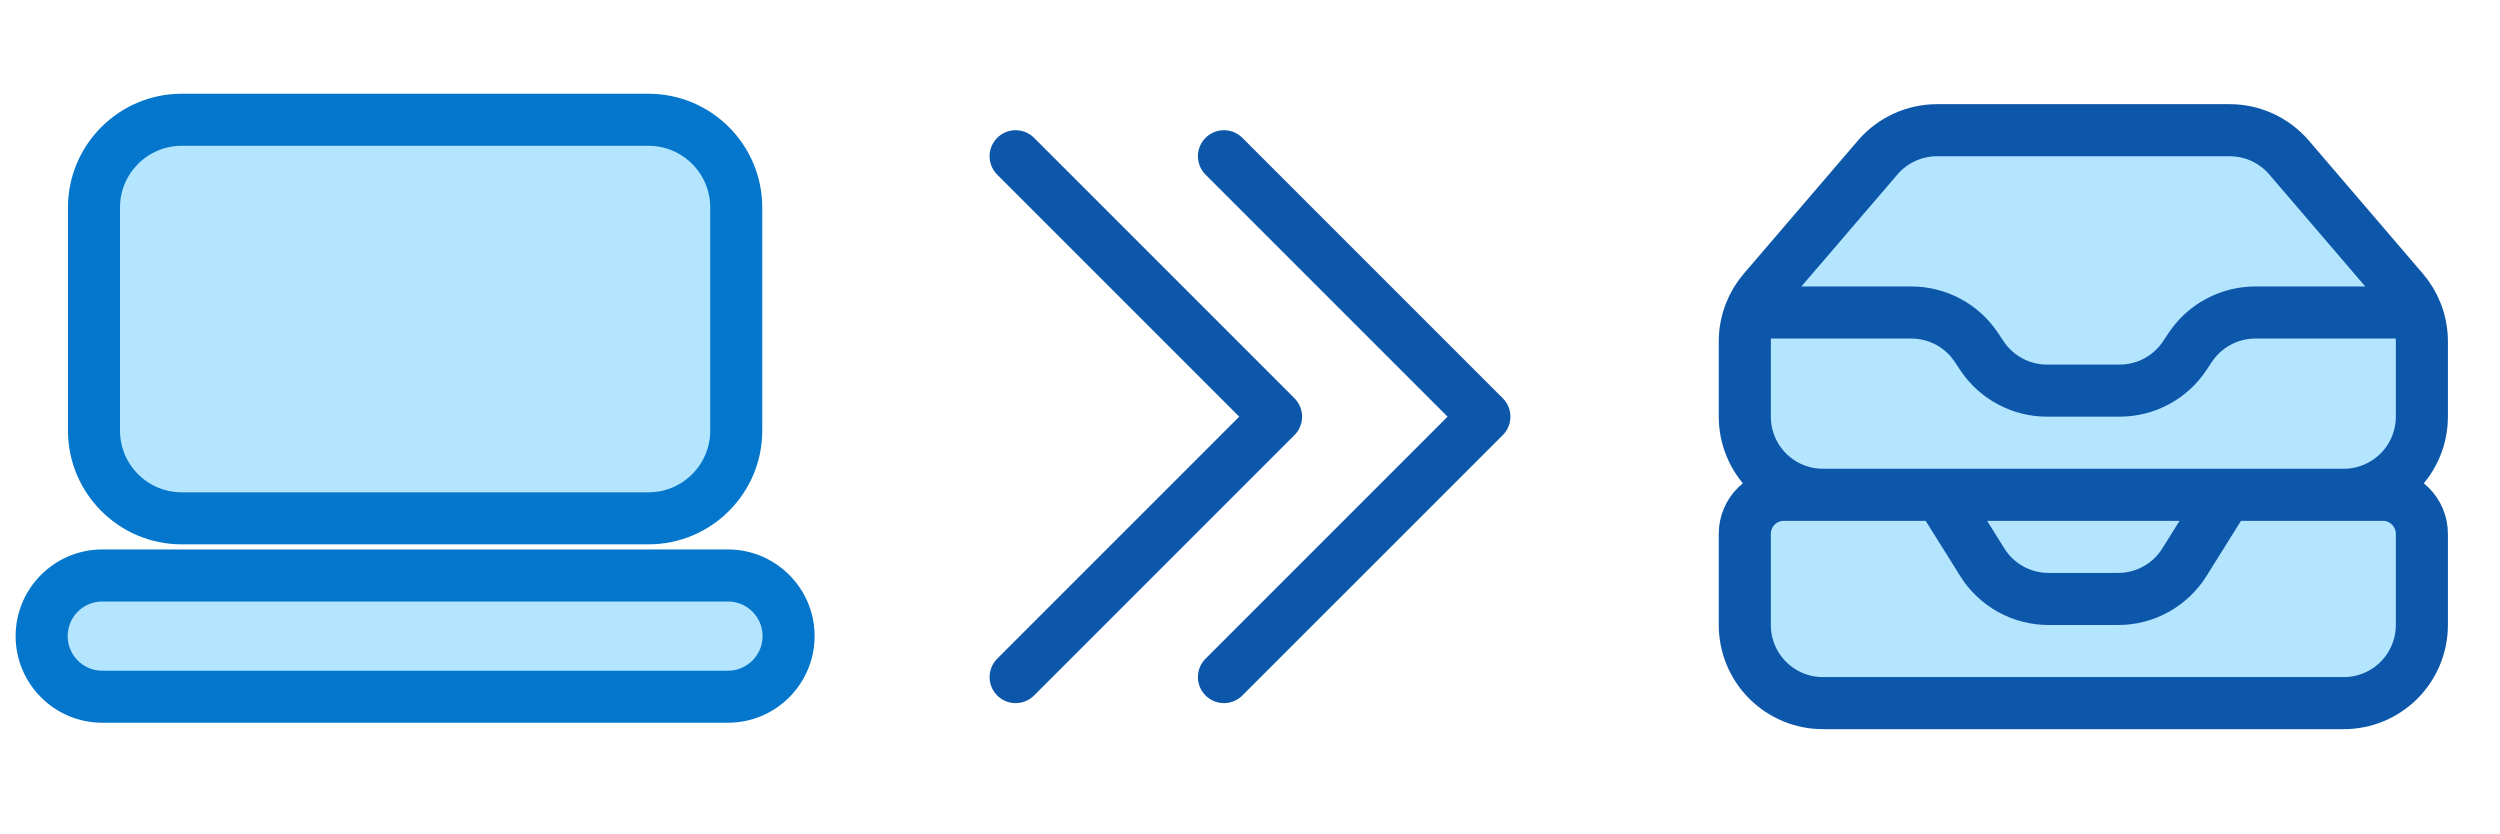
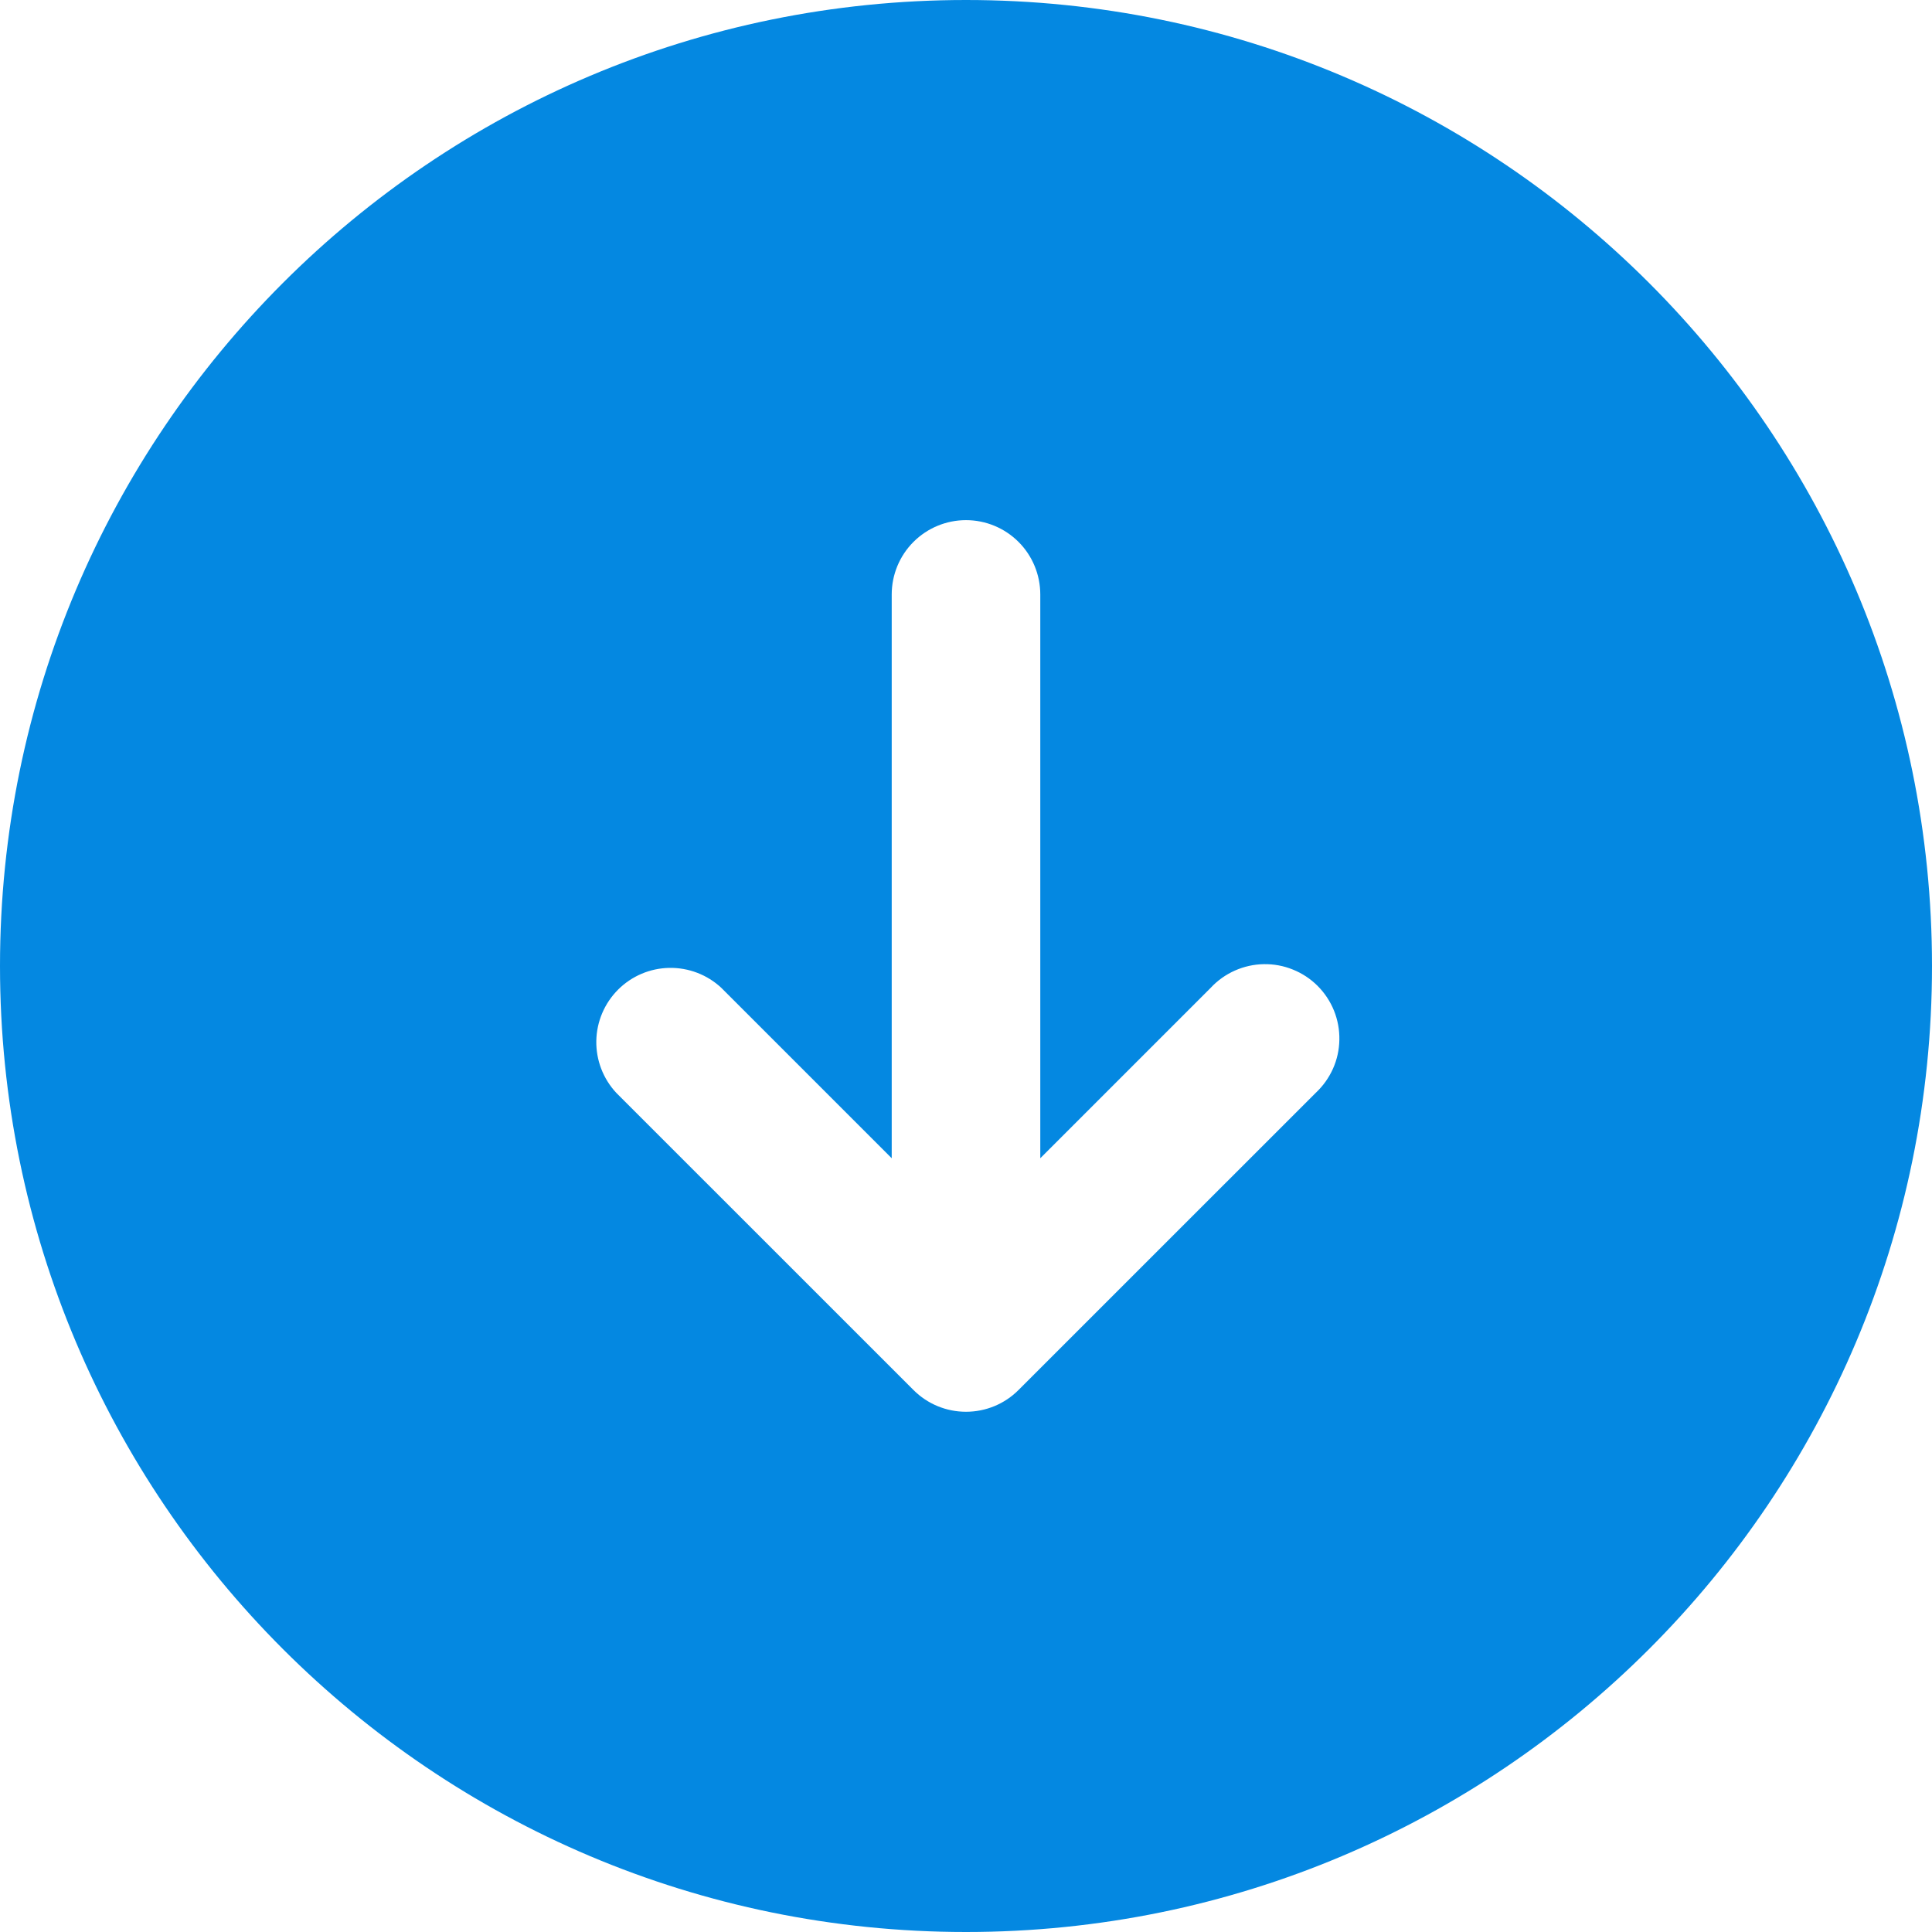
- <svg xmlns="http://www.w3.org/2000/svg" width="96" height="32" viewBox="0 0 96 32" fill="none">
-   <rect x="4" y="5" width="24" height="14" fill="#B3E5FF" />
-   <rect x="2" y="22" width="28" height="5" fill="#B3E5FF" />
-   <path d="M3.927 27.553H27.954C29.678 27.553 31.081 26.15 31.081 24.426C31.081 22.702 29.678 21.299 27.954 21.299H3.927C2.203 21.299 0.8 22.702 0.8 24.426C0.8 26.15 2.203 27.553 3.927 27.553ZM2.398 24.426C2.398 23.583 3.084 22.898 3.927 22.898H27.954C28.797 22.898 29.483 23.583 29.483 24.426C29.483 25.269 28.797 25.955 27.954 25.955H3.927C3.084 25.955 2.398 25.269 2.398 24.426ZM6.977 20.703H24.904C27.202 20.703 29.071 18.834 29.071 16.536V7.967C29.071 5.669 27.202 3.8 24.904 3.8H6.977C4.679 3.8 2.81 5.669 2.81 7.967V16.536C2.81 18.834 4.679 20.703 6.977 20.703ZM4.408 7.967C4.408 6.551 5.561 5.398 6.977 5.398H24.904C26.32 5.398 27.473 6.551 27.473 7.967V16.536C27.473 17.953 26.32 19.105 24.904 19.105H6.977C5.561 19.105 4.408 17.953 4.408 16.536V7.967Z" fill="#0477CC" stroke="#0477CC" stroke-width="0.4" />
-   <path d="M39 6L49 16L39 26M47 6L57 16L47 26" stroke="#0D57AA" stroke-width="2" stroke-linecap="round" stroke-linejoin="round" />
-   <path d="M74.5 19L76.119 21.589C76.388 22.021 76.763 22.377 77.208 22.624C77.653 22.87 78.154 23 78.663 23H81.337C82.372 23 83.333 22.467 83.881 21.589L85.5 19M67.213 12H73.395C73.888 12 74.375 12.122 74.81 12.355C75.246 12.588 75.617 12.925 75.891 13.336L76.109 13.664C76.383 14.075 76.754 14.412 77.19 14.645C77.625 14.878 78.112 15 78.605 15H81.395C81.888 15 82.375 14.878 82.81 14.645C83.246 14.412 83.617 14.075 83.891 13.664L84.109 13.336C84.383 12.925 84.754 12.588 85.19 12.355C85.625 12.122 86.112 12 86.605 12H92.787M67.213 12C67.073 12.353 67 12.729 67 13.109V16C67 16.796 67.316 17.559 67.879 18.121C68.441 18.684 69.204 19 70 19H90C90.796 19 91.559 18.684 92.121 18.121C92.684 17.559 93 16.796 93 16V13.109C93 12.727 92.927 12.349 92.787 12M67.213 12C67.335 11.693 67.508 11.408 67.723 11.157L72.103 6.048C72.384 5.719 72.734 5.456 73.127 5.275C73.52 5.094 73.947 5 74.38 5H85.62C86.496 5 87.328 5.383 87.899 6.048L92.277 11.157C92.495 11.411 92.665 11.696 92.787 12M70 27H90C90.796 27 91.559 26.684 92.121 26.121C92.684 25.559 93 24.796 93 24V20.5C93 19.672 92.328 19 91.5 19H68.5C67.672 19 67 19.672 67 20.5V24C67 24.796 67.316 25.559 67.879 26.121C68.441 26.684 69.204 27 70 27Z" fill="#B3E5FF" />
-   <path d="M74.5 19L76.119 21.589C76.388 22.021 76.763 22.377 77.208 22.624C77.653 22.87 78.154 23 78.663 23H81.337C82.372 23 83.333 22.467 83.881 21.589L85.5 19M67.213 12H73.395C73.888 12 74.375 12.122 74.81 12.355C75.246 12.588 75.617 12.925 75.891 13.336L76.109 13.664C76.383 14.075 76.754 14.412 77.19 14.645C77.625 14.878 78.112 15 78.605 15H81.395C81.888 15 82.375 14.878 82.81 14.645C83.246 14.412 83.617 14.075 83.891 13.664L84.109 13.336C84.383 12.925 84.754 12.588 85.19 12.355C85.625 12.122 86.112 12 86.605 12H92.787M67.213 12C67.073 12.353 67 12.729 67 13.109V16C67 16.796 67.316 17.559 67.879 18.121C68.441 18.684 69.204 19 70 19H90C90.796 19 91.559 18.684 92.121 18.121C92.684 17.559 93 16.796 93 16V13.109C93 12.727 92.927 12.349 92.787 12M67.213 12C67.335 11.693 67.508 11.408 67.723 11.157L72.103 6.048C72.384 5.719 72.734 5.456 73.127 5.275C73.52 5.094 73.947 5 74.38 5H85.62C86.496 5 87.328 5.383 87.899 6.048L92.277 11.157C92.495 11.411 92.665 11.696 92.787 12M70 27H90C90.796 27 91.559 26.684 92.121 26.121C92.684 25.559 93 24.796 93 24V20.5C93 19.672 92.328 19 91.5 19H68.5C67.672 19 67 19.672 67 20.5V24C67 24.796 67.316 25.559 67.879 26.121C68.441 26.684 69.204 27 70 27Z" stroke="#0D57AA" stroke-width="2" stroke-linecap="round" stroke-linejoin="round" />
+ <svg xmlns="http://www.w3.org/2000/svg" width="40" height="40" viewBox="0 0 40 40" fill="none">
+   <path fill-rule="evenodd" clip-rule="evenodd" d="M20 0C8.954 0 0 8.954 0 20C0 31.046 8.954 40 20 40C31.046 40 40 31.046 40 20C40 8.954 31.046 0 20 0ZM18.913 28.779C19.201 29.068 19.592 29.229 20 29.229C20.408 29.229 20.799 29.068 21.087 28.779L27.241 22.626C27.392 22.485 27.513 22.315 27.598 22.126C27.682 21.938 27.727 21.734 27.73 21.527C27.734 21.321 27.696 21.116 27.619 20.924C27.541 20.732 27.426 20.558 27.28 20.412C27.134 20.266 26.96 20.151 26.768 20.074C26.577 19.996 26.372 19.958 26.165 19.962C25.959 19.965 25.755 20.011 25.566 20.095C25.377 20.179 25.207 20.3 25.067 20.451L21.538 23.98V12.308C21.538 11.9 21.376 11.508 21.088 11.22C20.799 10.931 20.408 10.769 20 10.769C19.592 10.769 19.201 10.931 18.912 11.22C18.624 11.508 18.462 11.9 18.462 12.308V23.98L14.933 20.451C14.642 20.18 14.256 20.032 13.857 20.039C13.459 20.046 13.079 20.207 12.797 20.489C12.515 20.771 12.353 21.151 12.346 21.55C12.339 21.948 12.487 22.334 12.759 22.626L18.913 28.779Z" fill="#0488E1" />
</svg>
